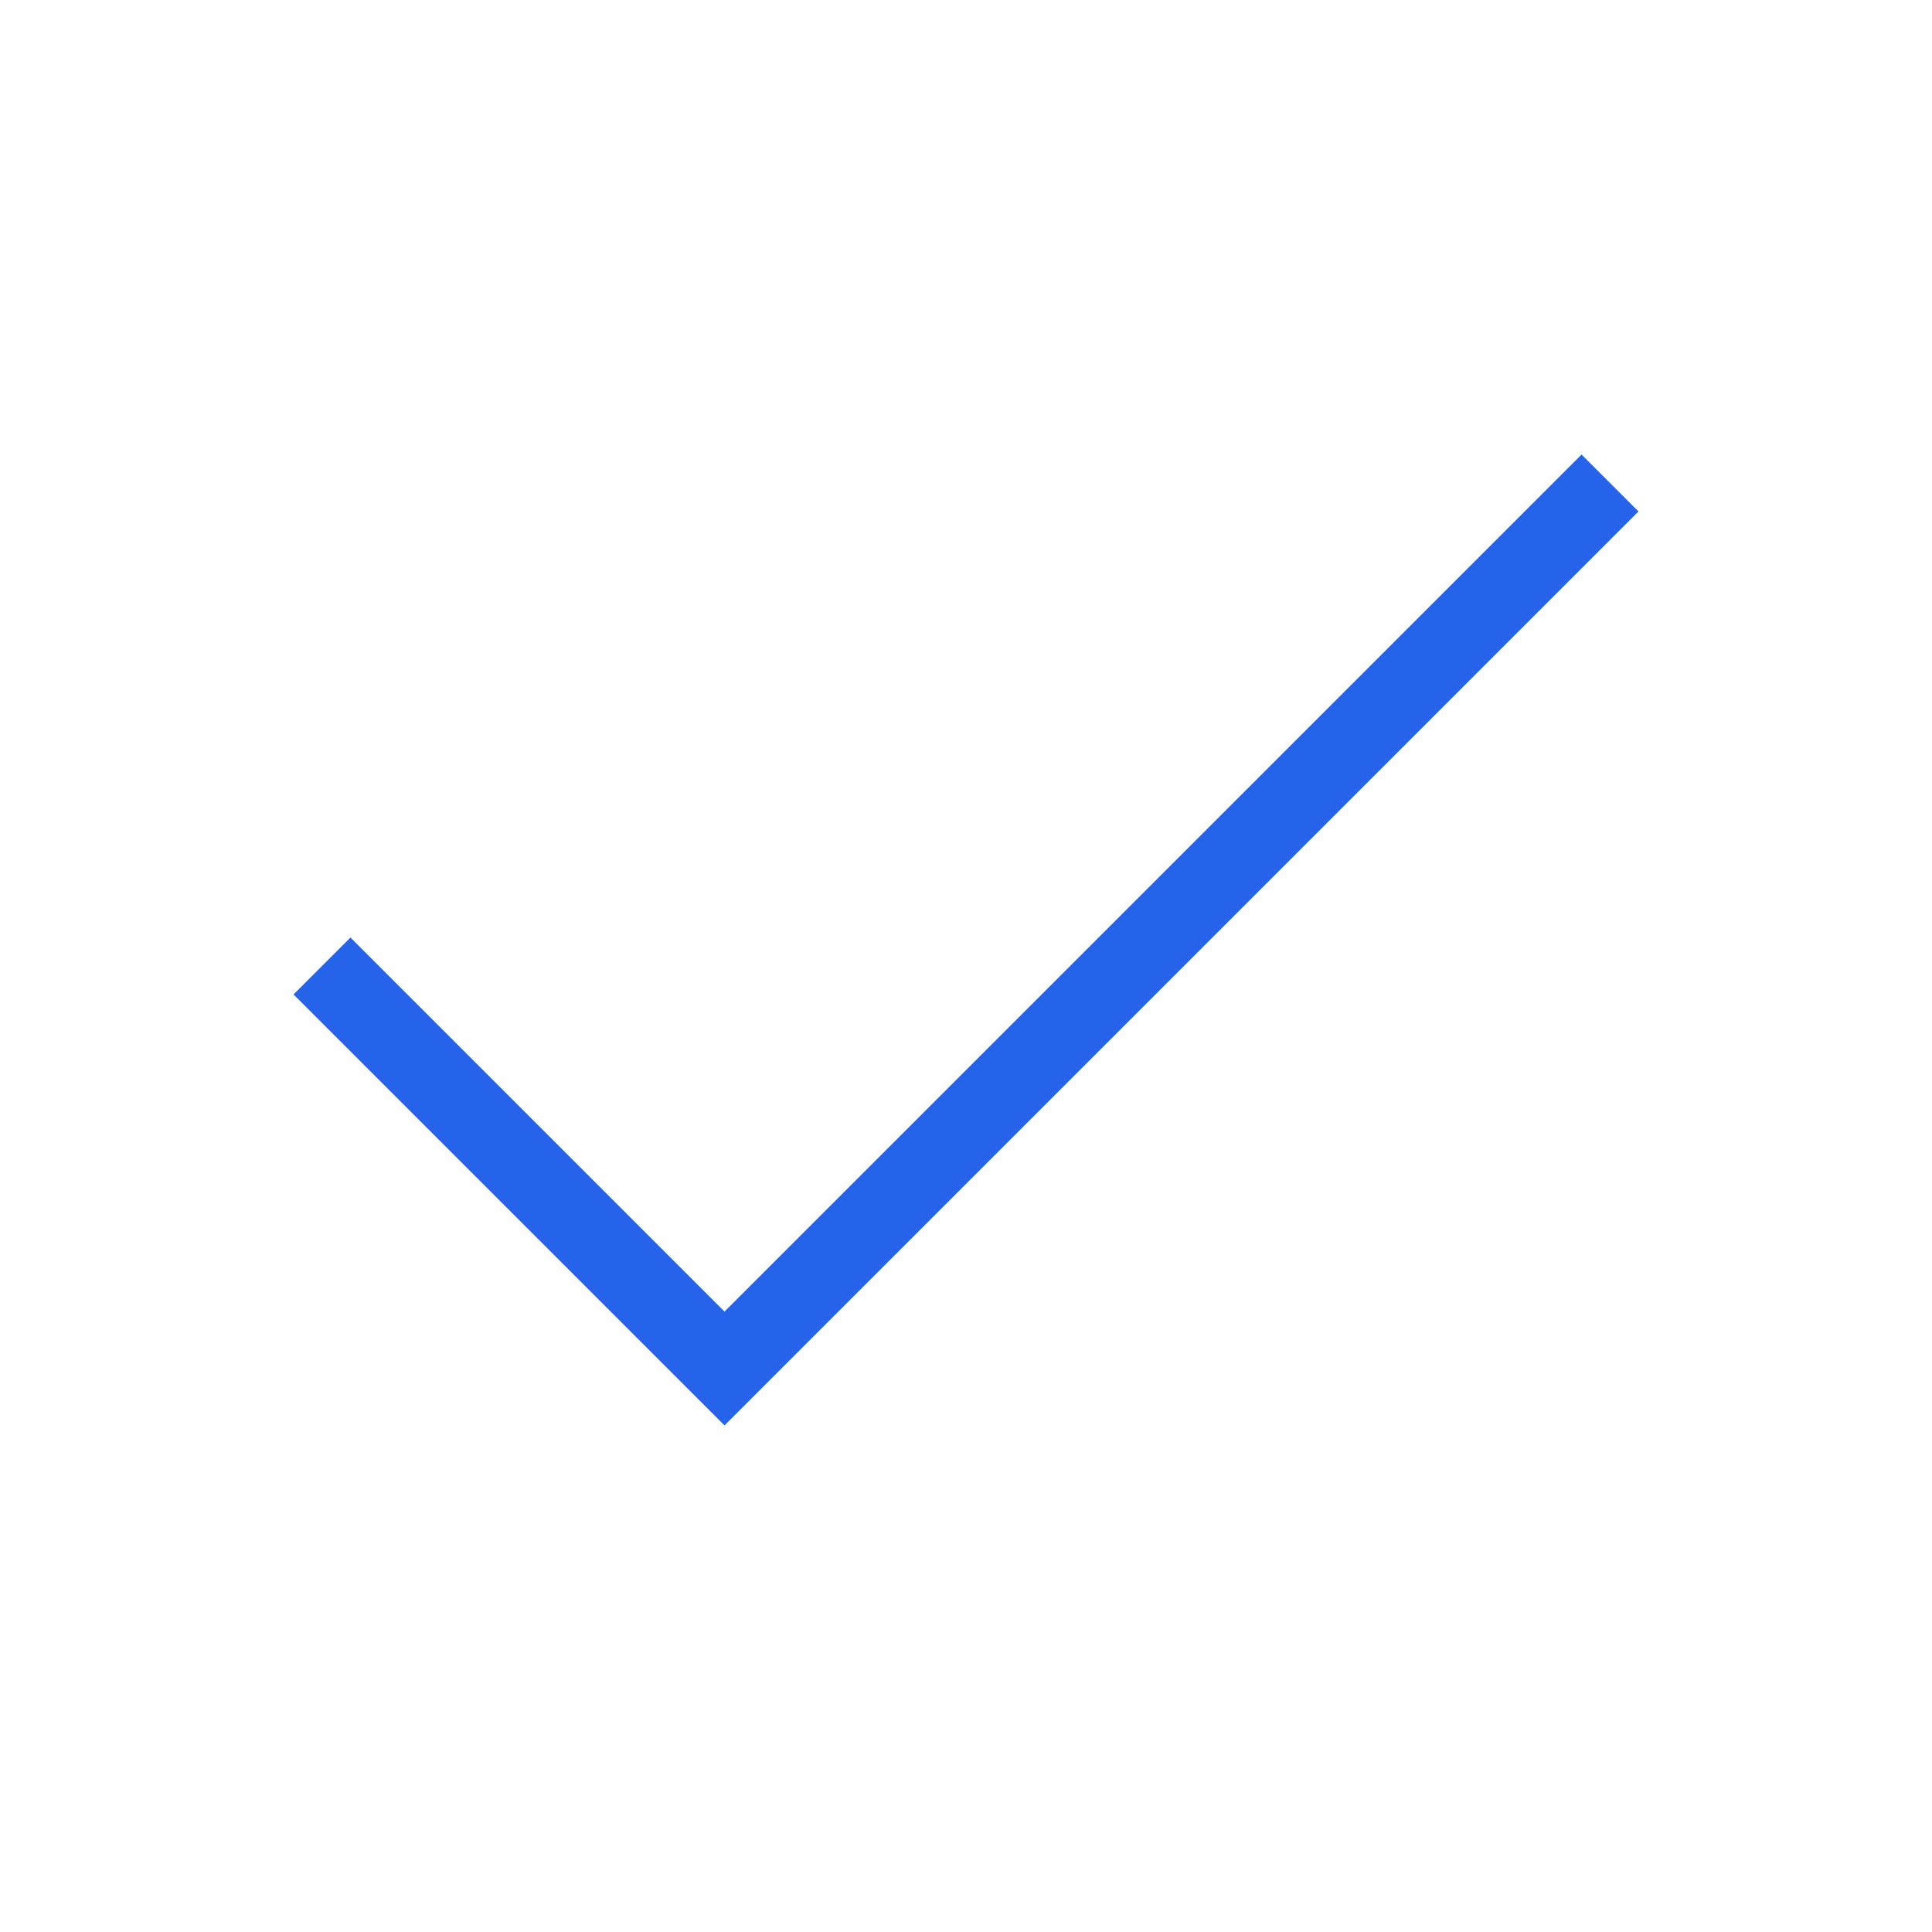
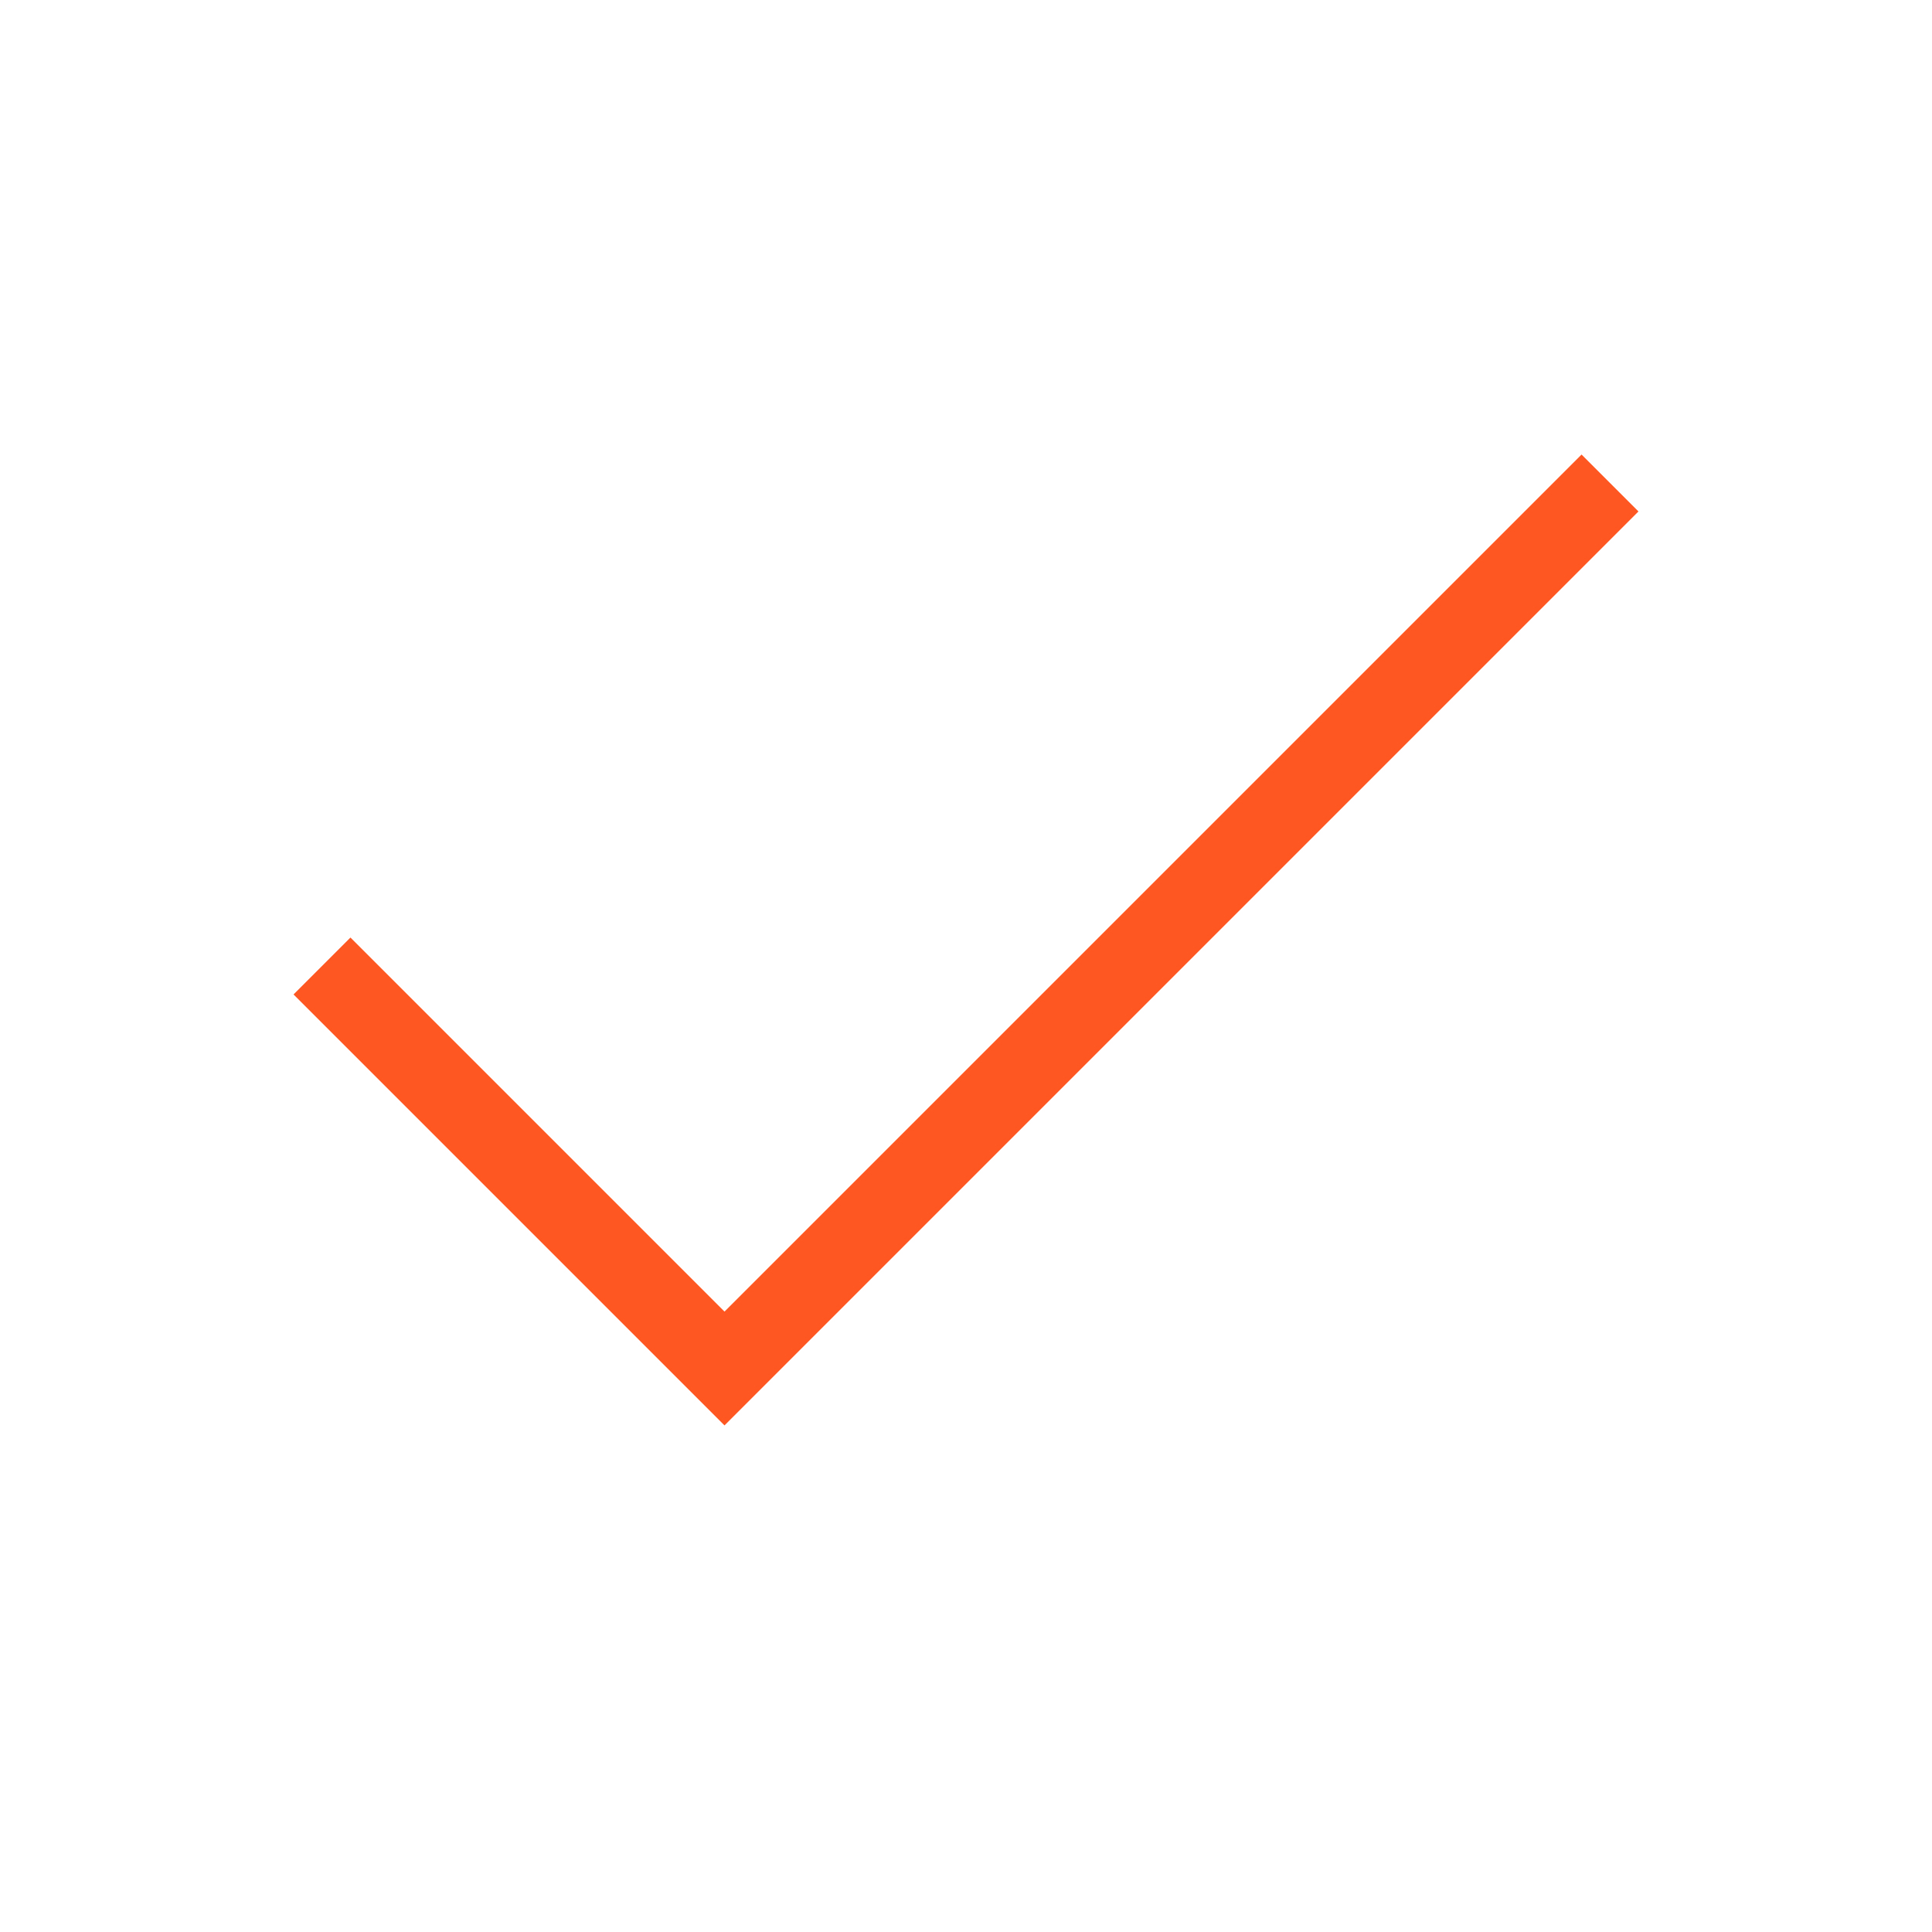
- <svg xmlns="http://www.w3.org/2000/svg" fill="none" shapeRendering="geometricPrecision" stroke="#2563eb" strokeLinecap="round" strokeLinejoin="round" strokeWidth="1.5" viewBox="0 0 24 24" width="14" height="14" version="1.1" id="svg4">
+ <svg xmlns="http://www.w3.org/2000/svg" fill="none" shapeRendering="geometricPrecision" stroke="#FF5722" strokeLinecap="round" strokeLinejoin="round" strokeWidth="3" viewBox="0 0 24 24" width="16" height="16" version="1.1" id="svg4">
  <defs id="defs8" />
  <path d="M20 6L9 17l-5-5" id="path2" />
</svg>
